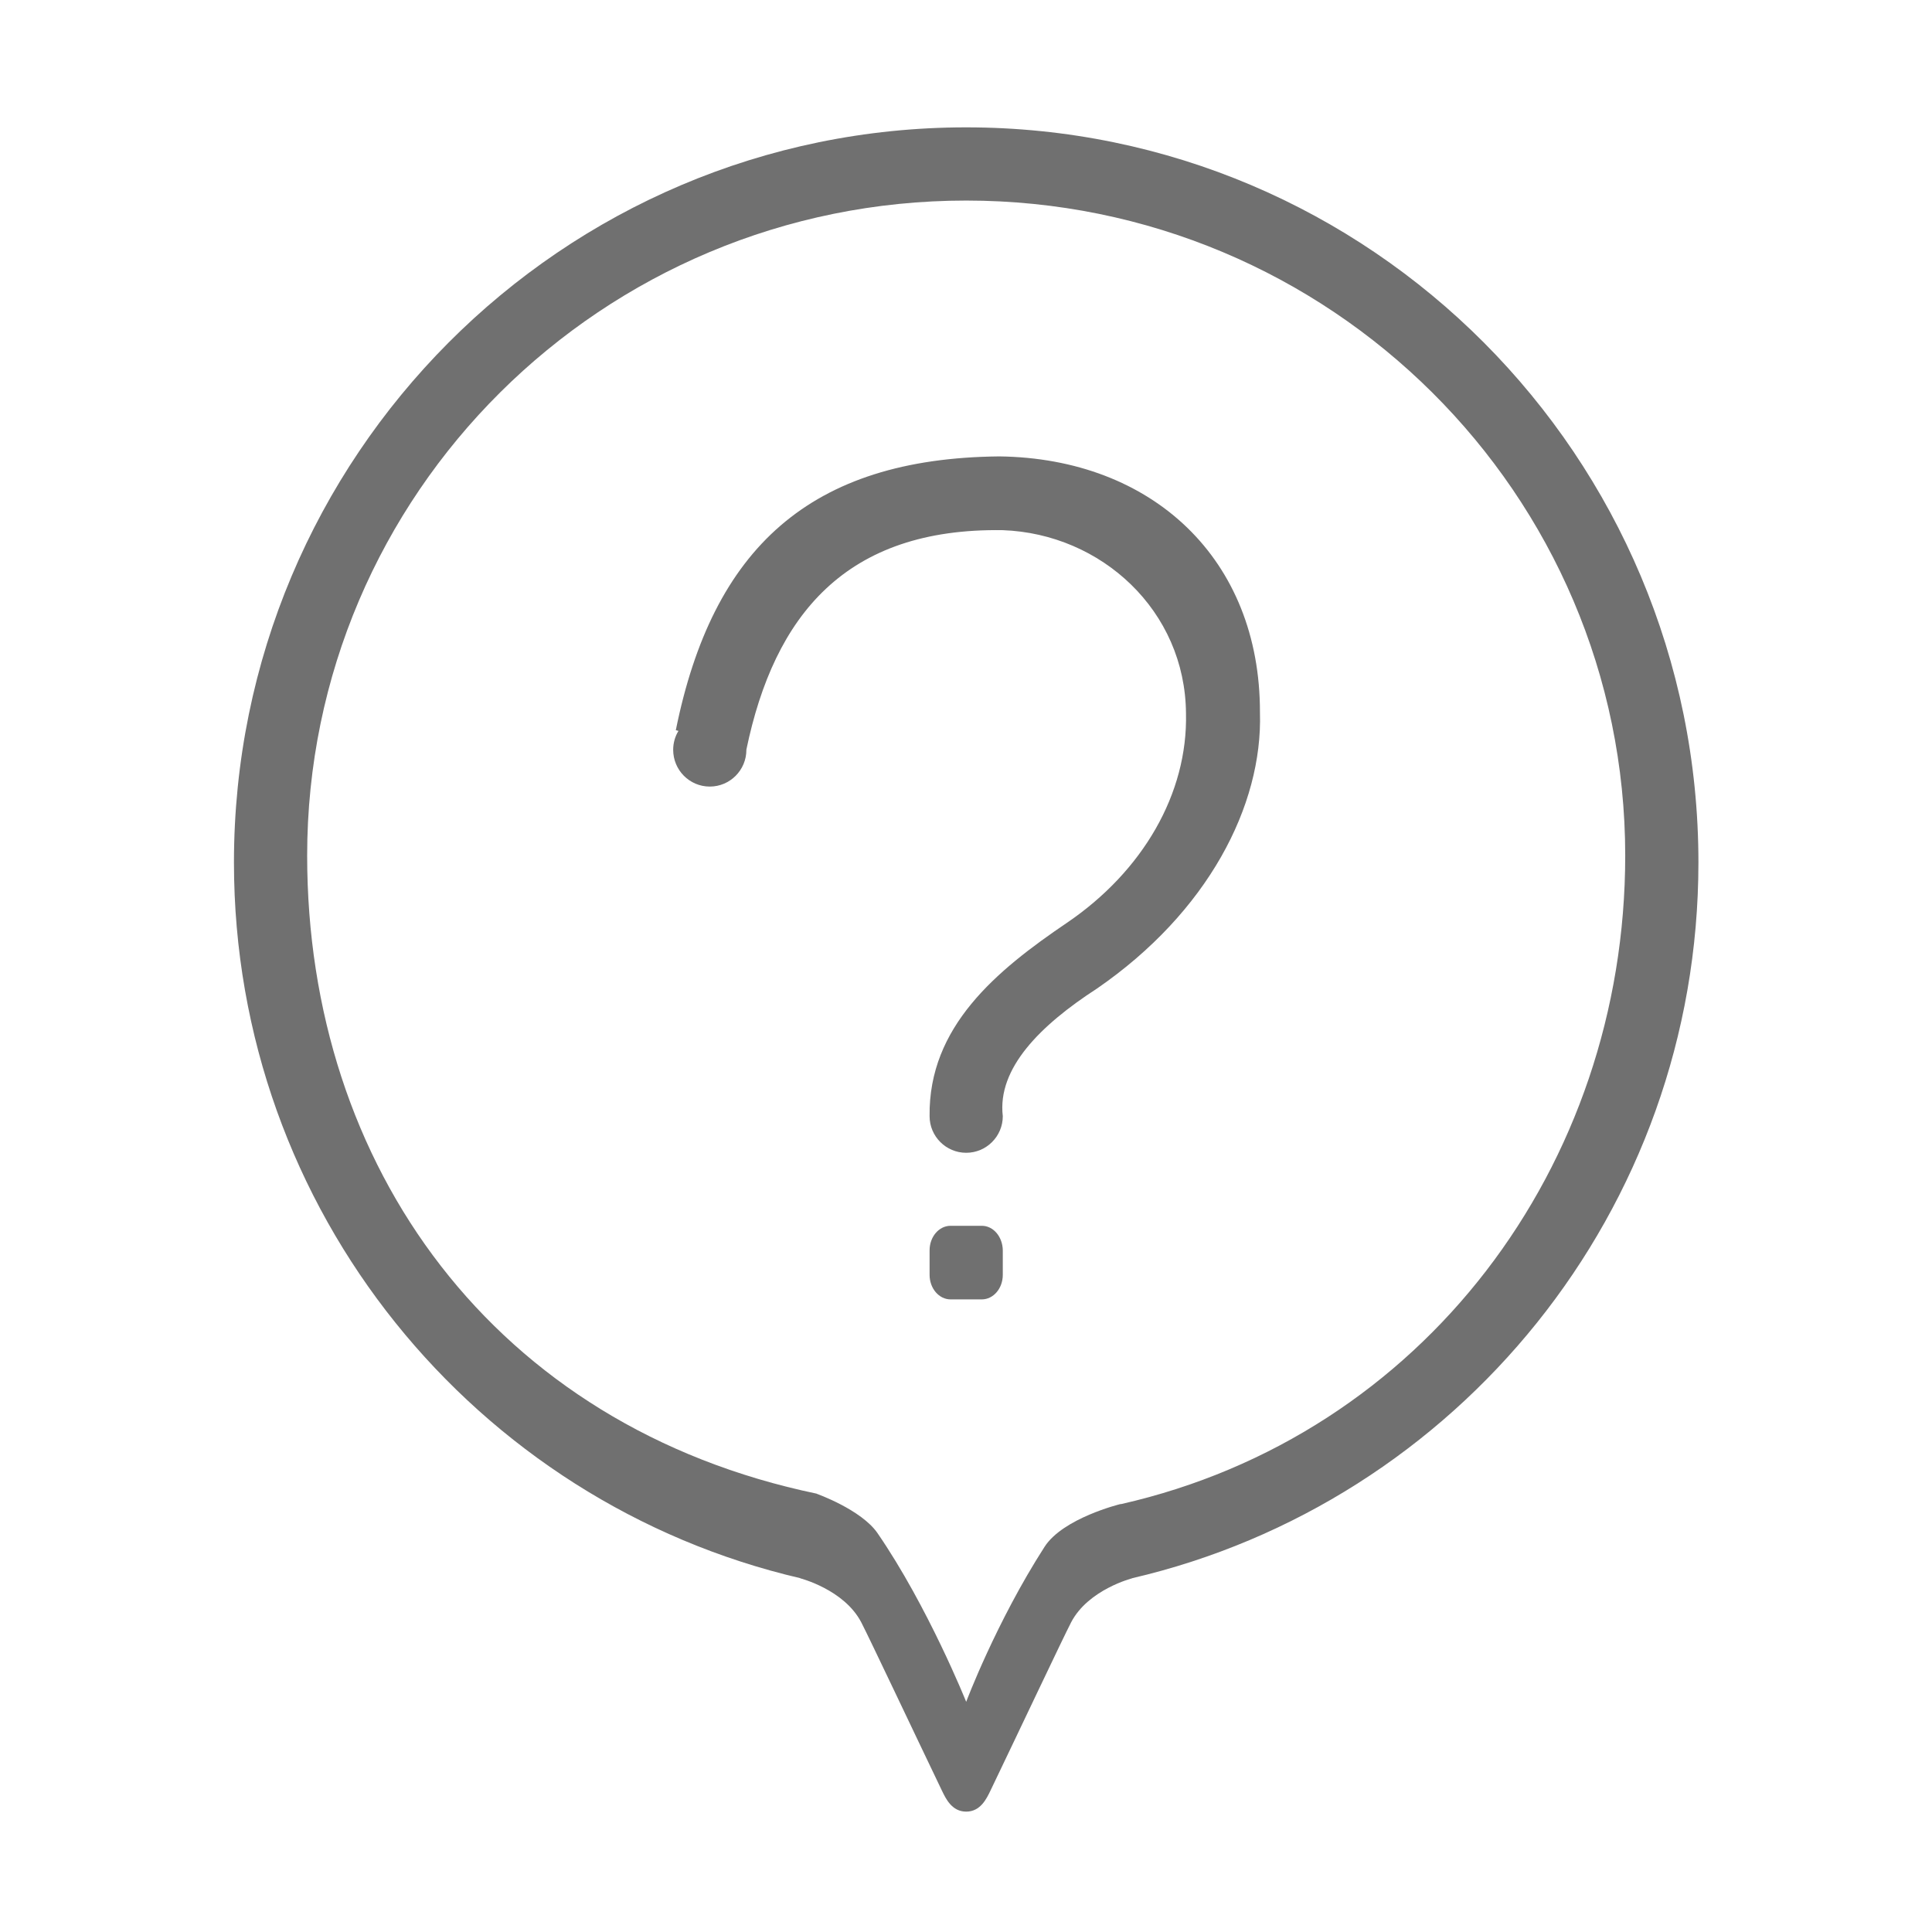
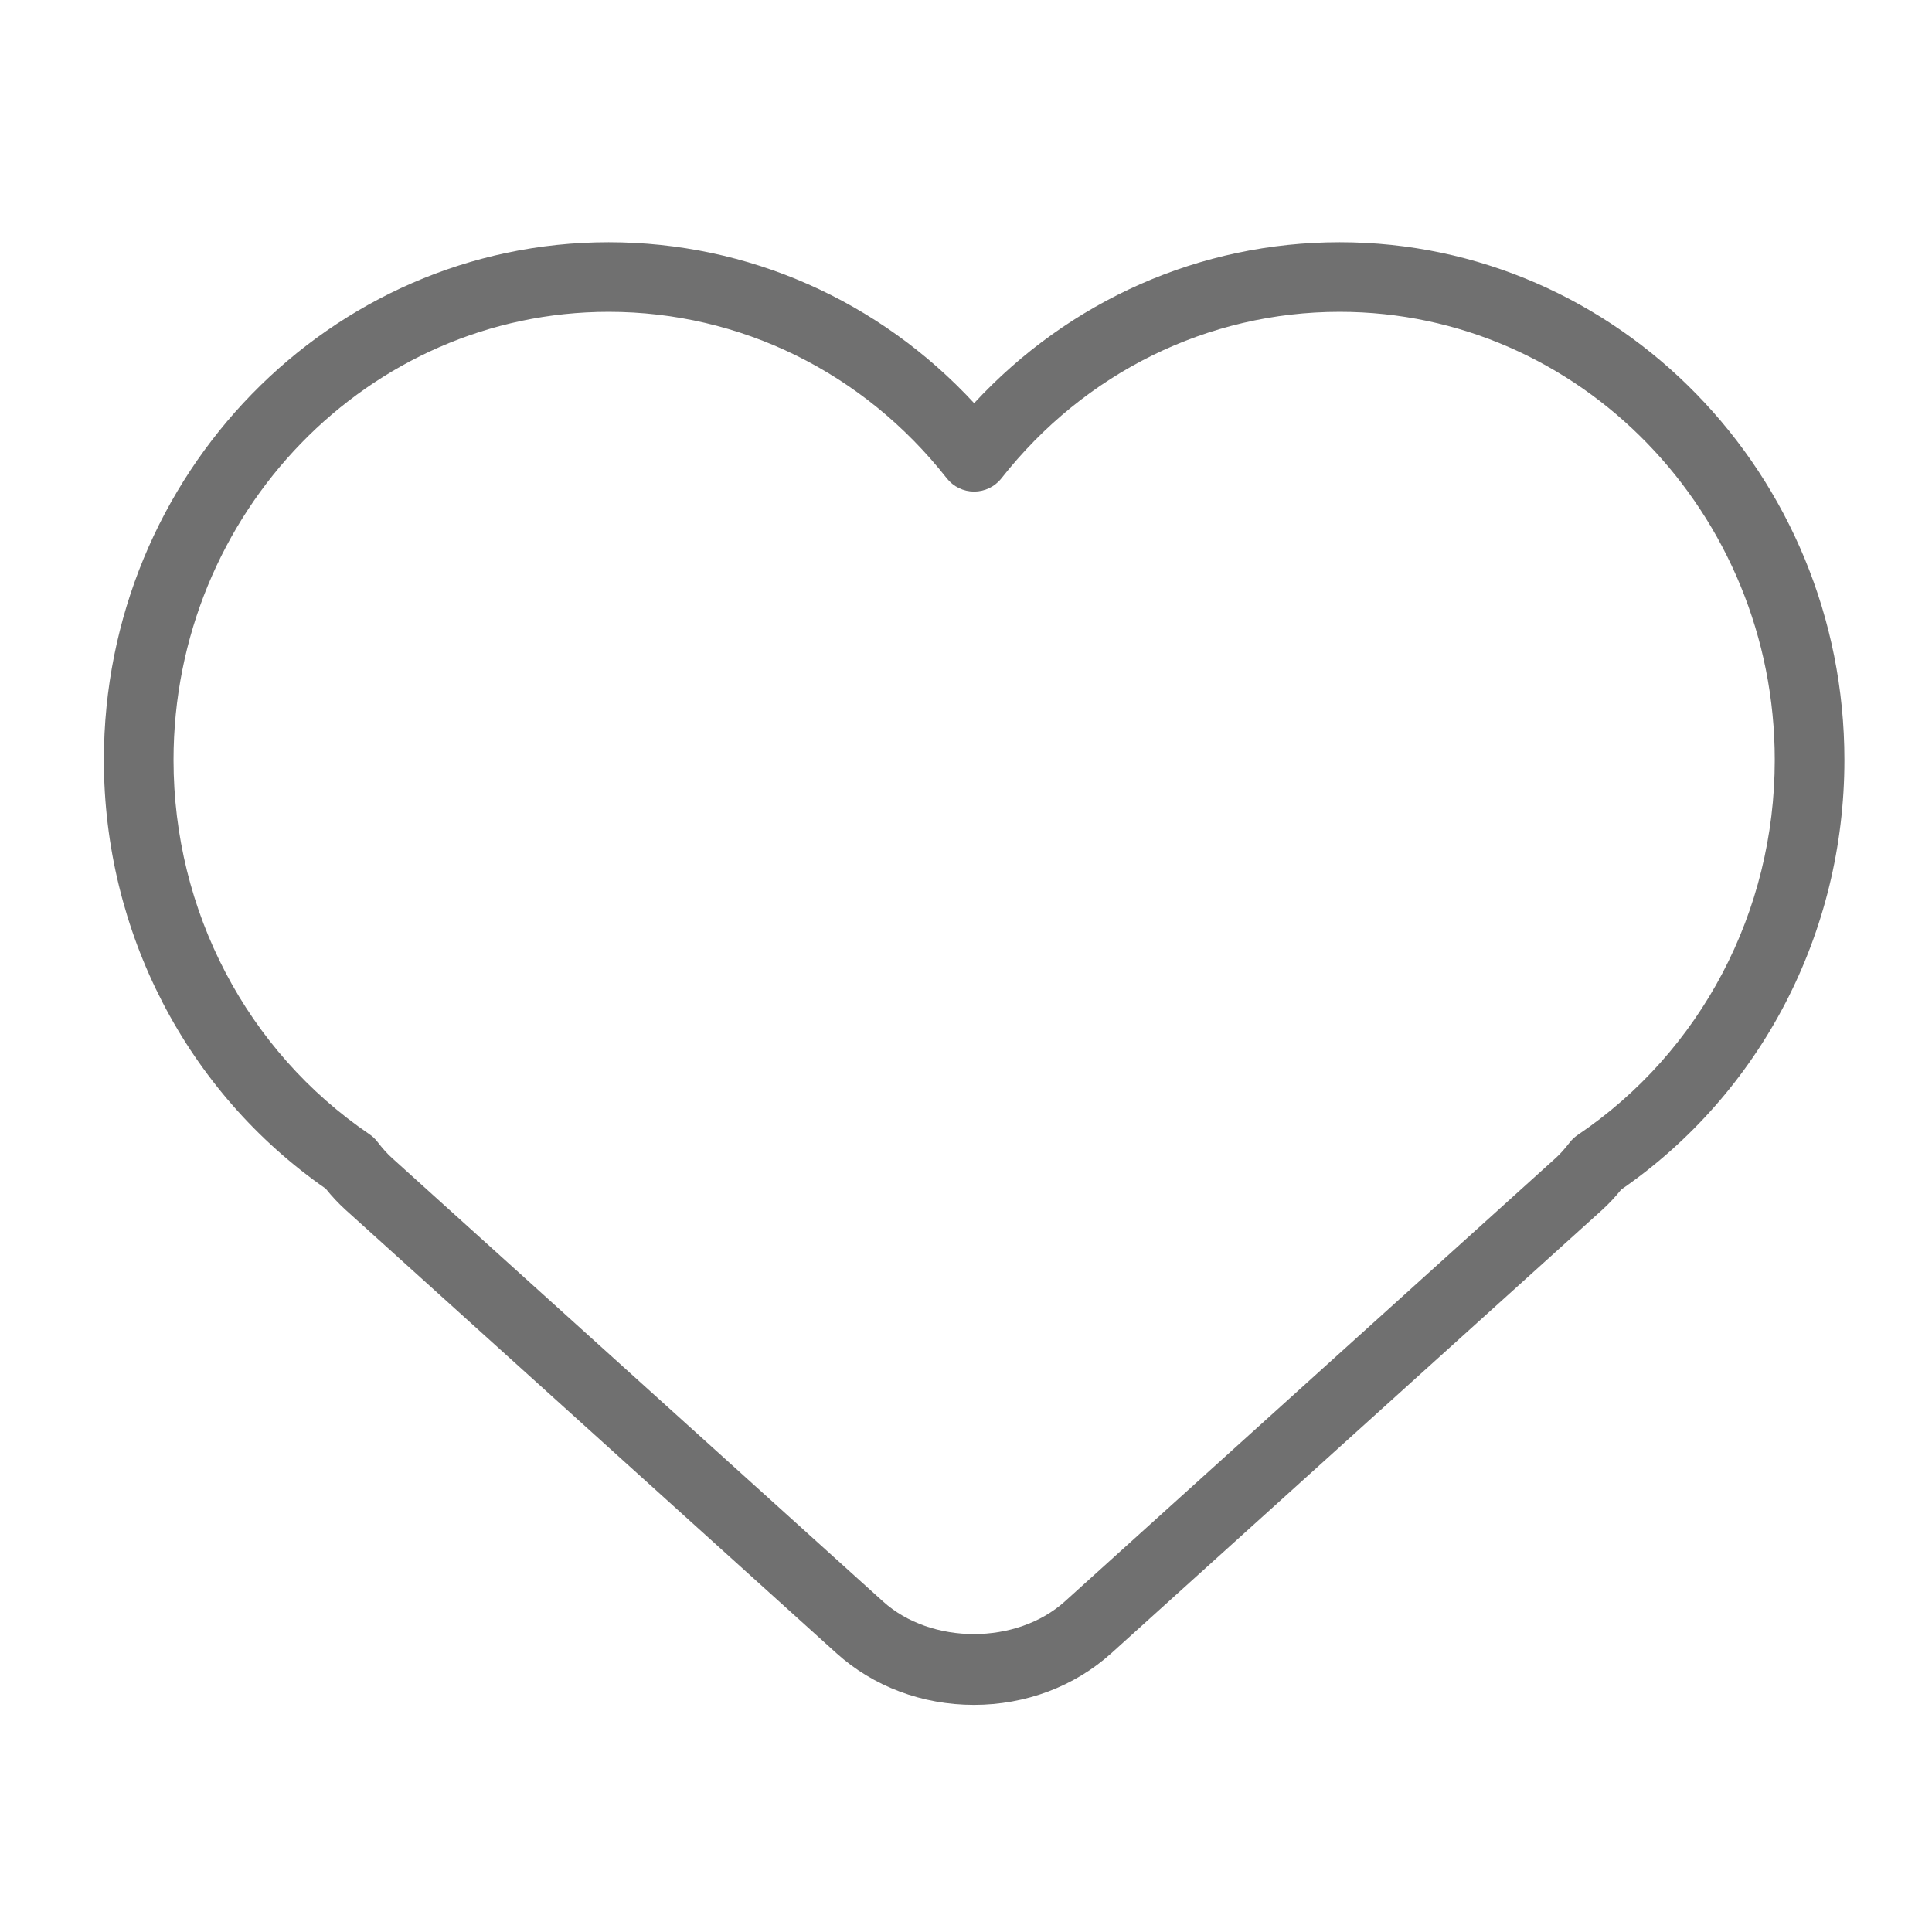
- <svg xmlns="http://www.w3.org/2000/svg" t="1586932387200" class="icon" viewBox="0 0 1024 1024" version="1.1" p-id="7634" width="32" height="32">
-   <path d="M529.6 241.9c-100.2 1-151.9 48.6-171.4 145.1l1.4 0.4c-1.8 2.9-2.8 6.4-2.8 10 0 10.8 8.7 19.5 19.4 19.5s19.4-8.7 19.4-19.5v-0.1C410.4 326 448.3 279.7 531.5 281c52.3 1.9 96.7 42.7 97.1 97.1 1 42.5-22.9 83.7-63.1 111-37.5 25.4-73.4 55.1-72.8 102.5 0 10.7 8.7 19.4 19.4 19.4s19.4-8.7 19.4-19.4c-3-25.4 19.9-48.2 50-67.7 58.6-40.4 87.8-96.8 86.3-146.2 0.2-81.4-57-134.8-138.2-135.8z m370.6 215.2c0-215.2-173.8-389.6-388.1-389.6S124 242 124 457.1c0 184.8 128.2 339.4 300.3 379.4h-0.3s23.4 5.9 32.5 23.4c4.4 8.5 28.1 58.7 42.8 89.3 2 4.1 5.2 11 12.8 11 7.6 0 10.8-6.9 12.8-11 14.7-30.6 38.4-80.8 42.8-89.3 9.1-17.5 32.5-23.4 32.5-23.4h-0.2c172-40 300.2-194.6 300.2-379.4z m-306 340.1h-0.4s-30.4 7.4-40.2 22.7c-25.7 40-41.5 82.1-41.5 82.1s-20.3-50.6-47-89.4c-8.6-12.5-32.3-20.9-32.3-20.9h0.2c-171.2-35.6-270.2-173.5-270.2-338.2 0-191.8 156.4-347.2 349.3-347.2s349.3 155.5 349.3 347.2c0 164.8-107.5 307.5-267.2 343.7z m-73.8-147.5h-16.6c-6.1 0-11.1 5.8-11.1 13v13c0 7.2 5 13 11.1 13h16.6c6.1 0 11.1-5.8 11.1-13v-13c-0.1-7.2-5-13-11.1-13z" p-id="7635" fill="#707070" />
+ <svg xmlns="http://www.w3.org/2000/svg" t="1586932337402" class="icon" viewBox="0 0 1184 1024" version="1.1" p-id="5429" width="32" height="32">
+   <path d="M596.864 964.8c-31.723 0-61.675-11.243-84.288-31.68L211.627 661.291a110.869 110.869 0 0 1-11.989-12.821c-85.205-59.264-135.979-157.227-135.979-262.699 0-174.976 138.773-317.333 309.333-317.333 85.376 0 165.696 35.648 224 98.645 58.325-62.997 138.624-98.645 224-98.645 170.56 0 309.333 142.357 309.333 317.333 0 105.877-51.072 204.032-136.789 263.232a109.035 109.035 0 0 1-11.456 12.267L681.131 933.099c-22.613 20.437-52.565 31.701-84.267 31.701zM373.013 111.104c-147.051 0-266.667 123.221-266.667 274.667 0 92.48 44.885 178.219 120.064 229.333a21.291 21.291 0 0 1 4.971 4.715c3.072 4.011 5.888 7.147 8.832 9.813l300.949 271.808c29.504 26.645 81.813 26.645 111.381 0l300.907-271.808c2.709-2.453 5.397-5.461 8.448-9.408 1.387-1.813 3.072-3.371 4.949-4.672 75.648-51.051 120.789-136.939 120.789-229.781 0-151.445-119.616-274.667-266.667-274.667-80.704 0-156.224 37.184-207.232 101.995a21.312 21.312 0 0 1-33.536 0c-50.923-64.811-126.443-101.995-207.189-101.995z" p-id="5430" fill="#707070" />
</svg>
